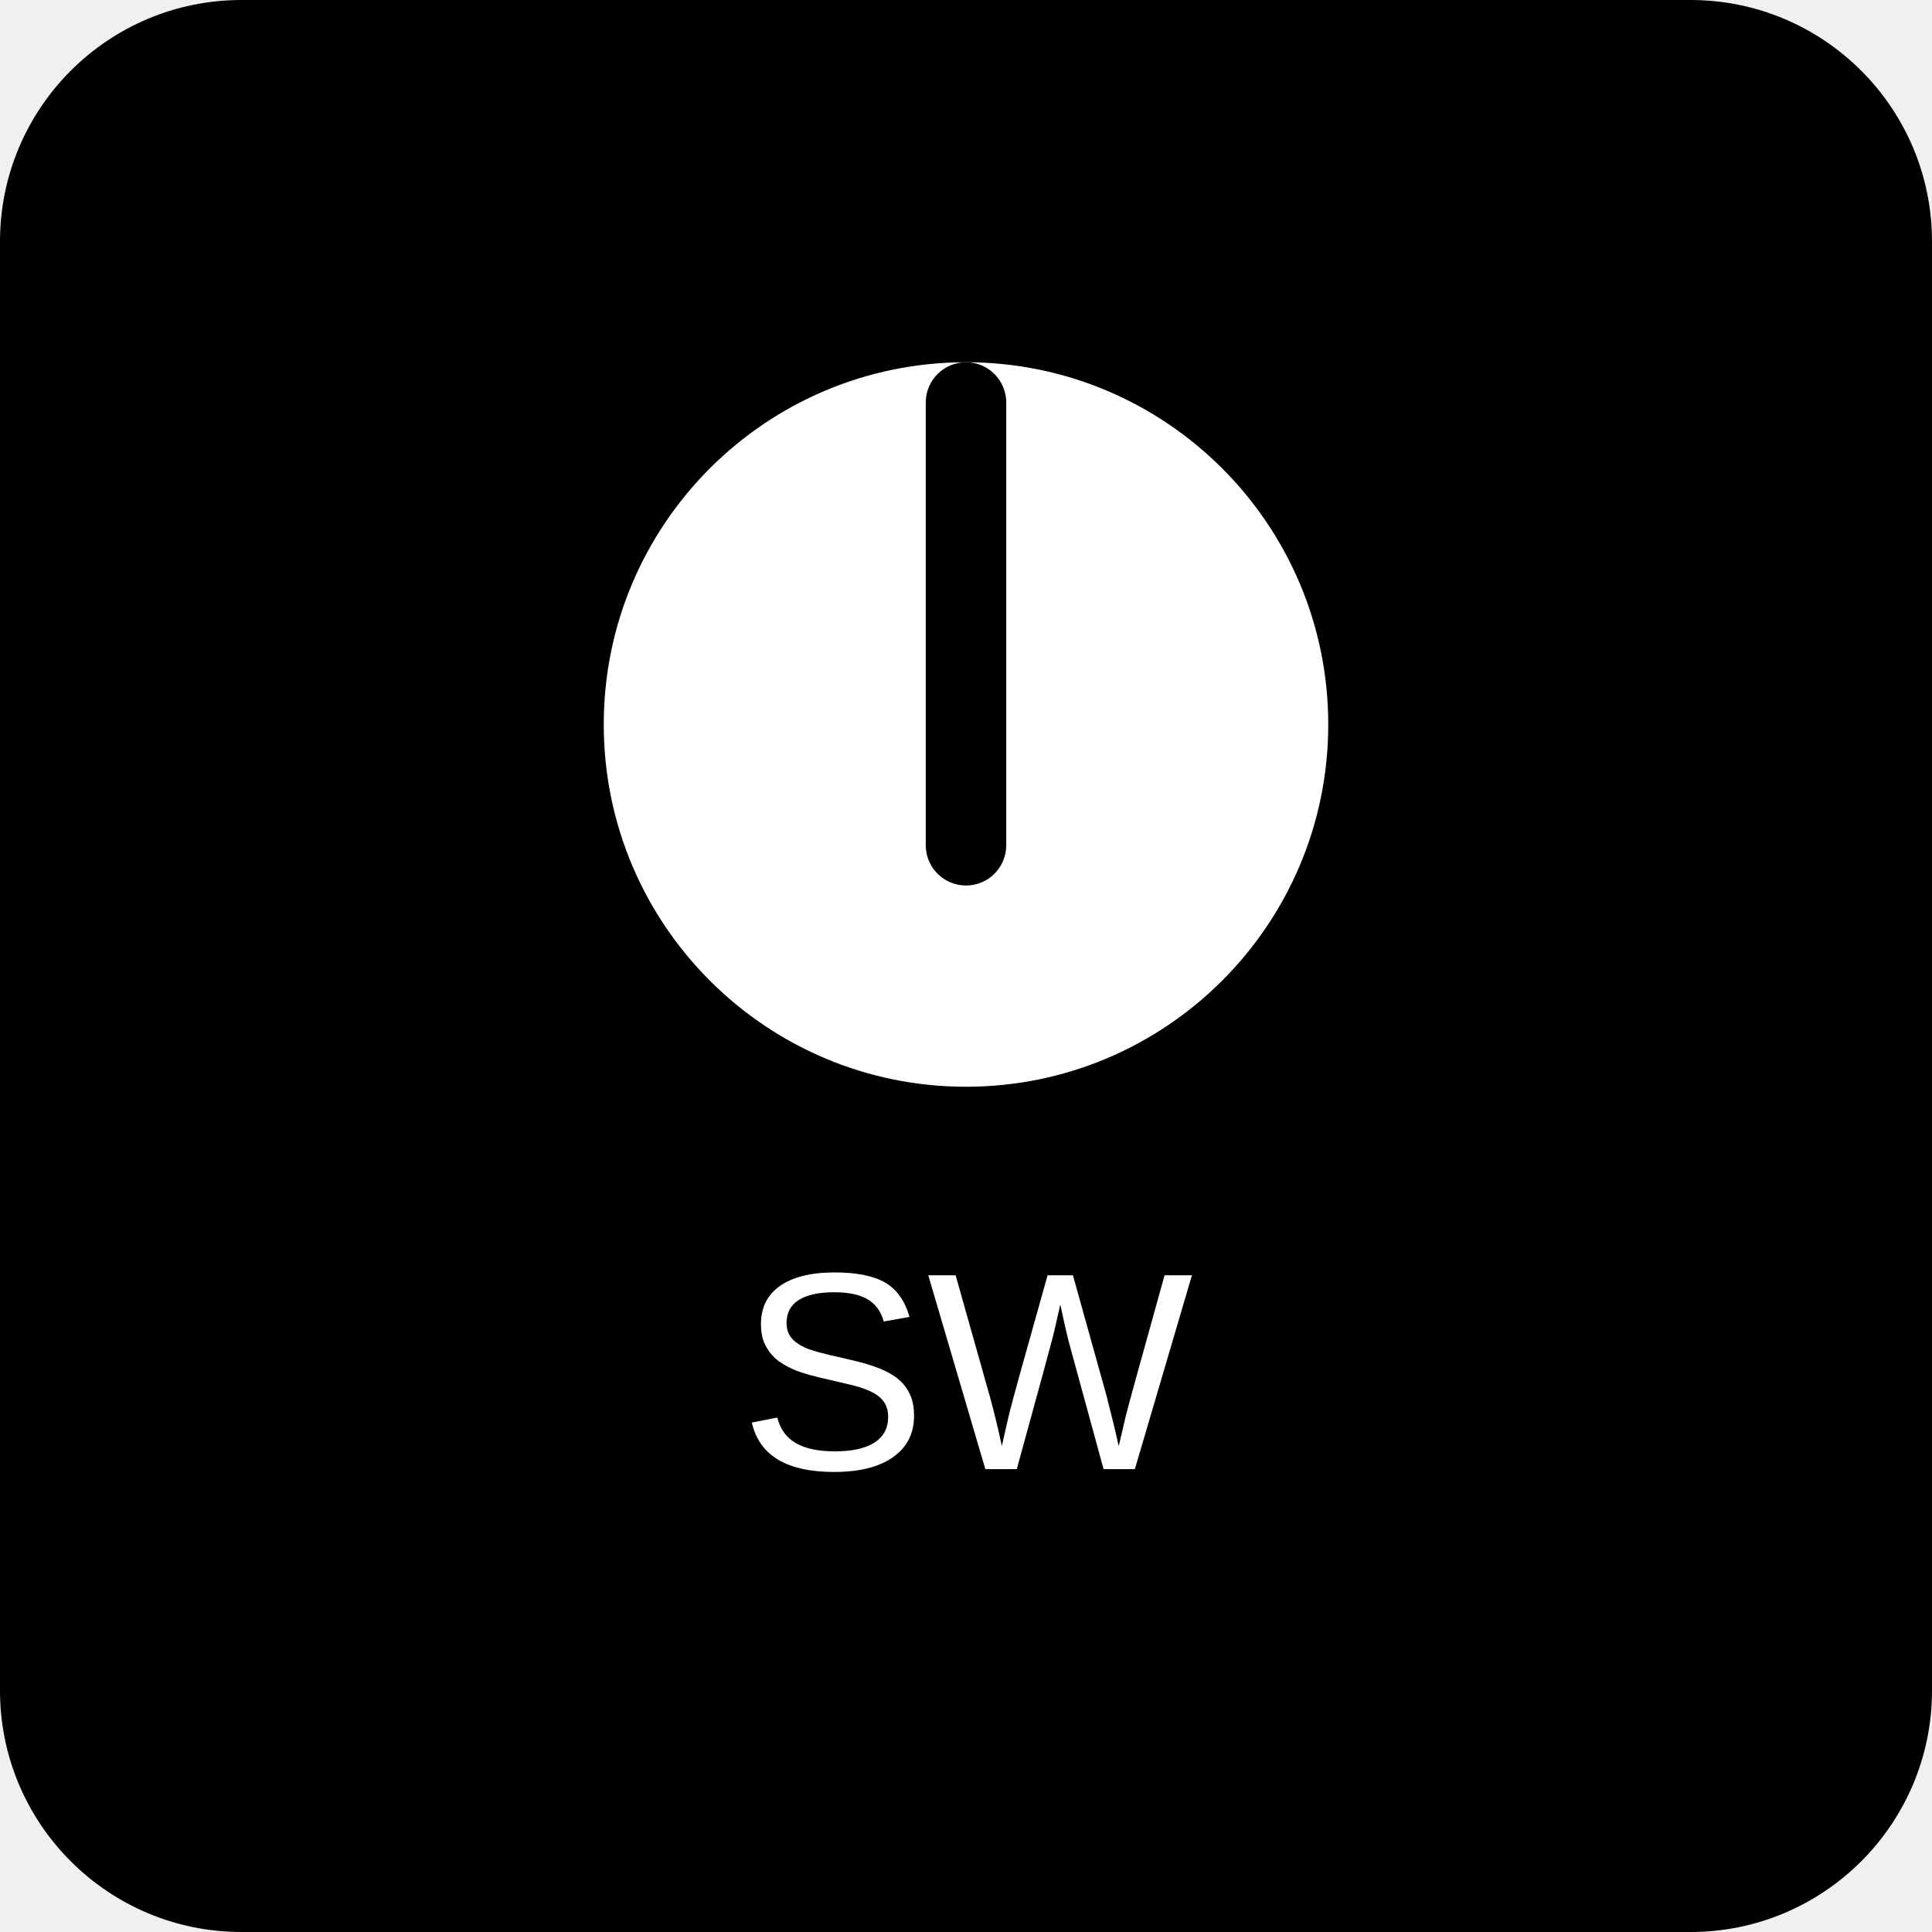
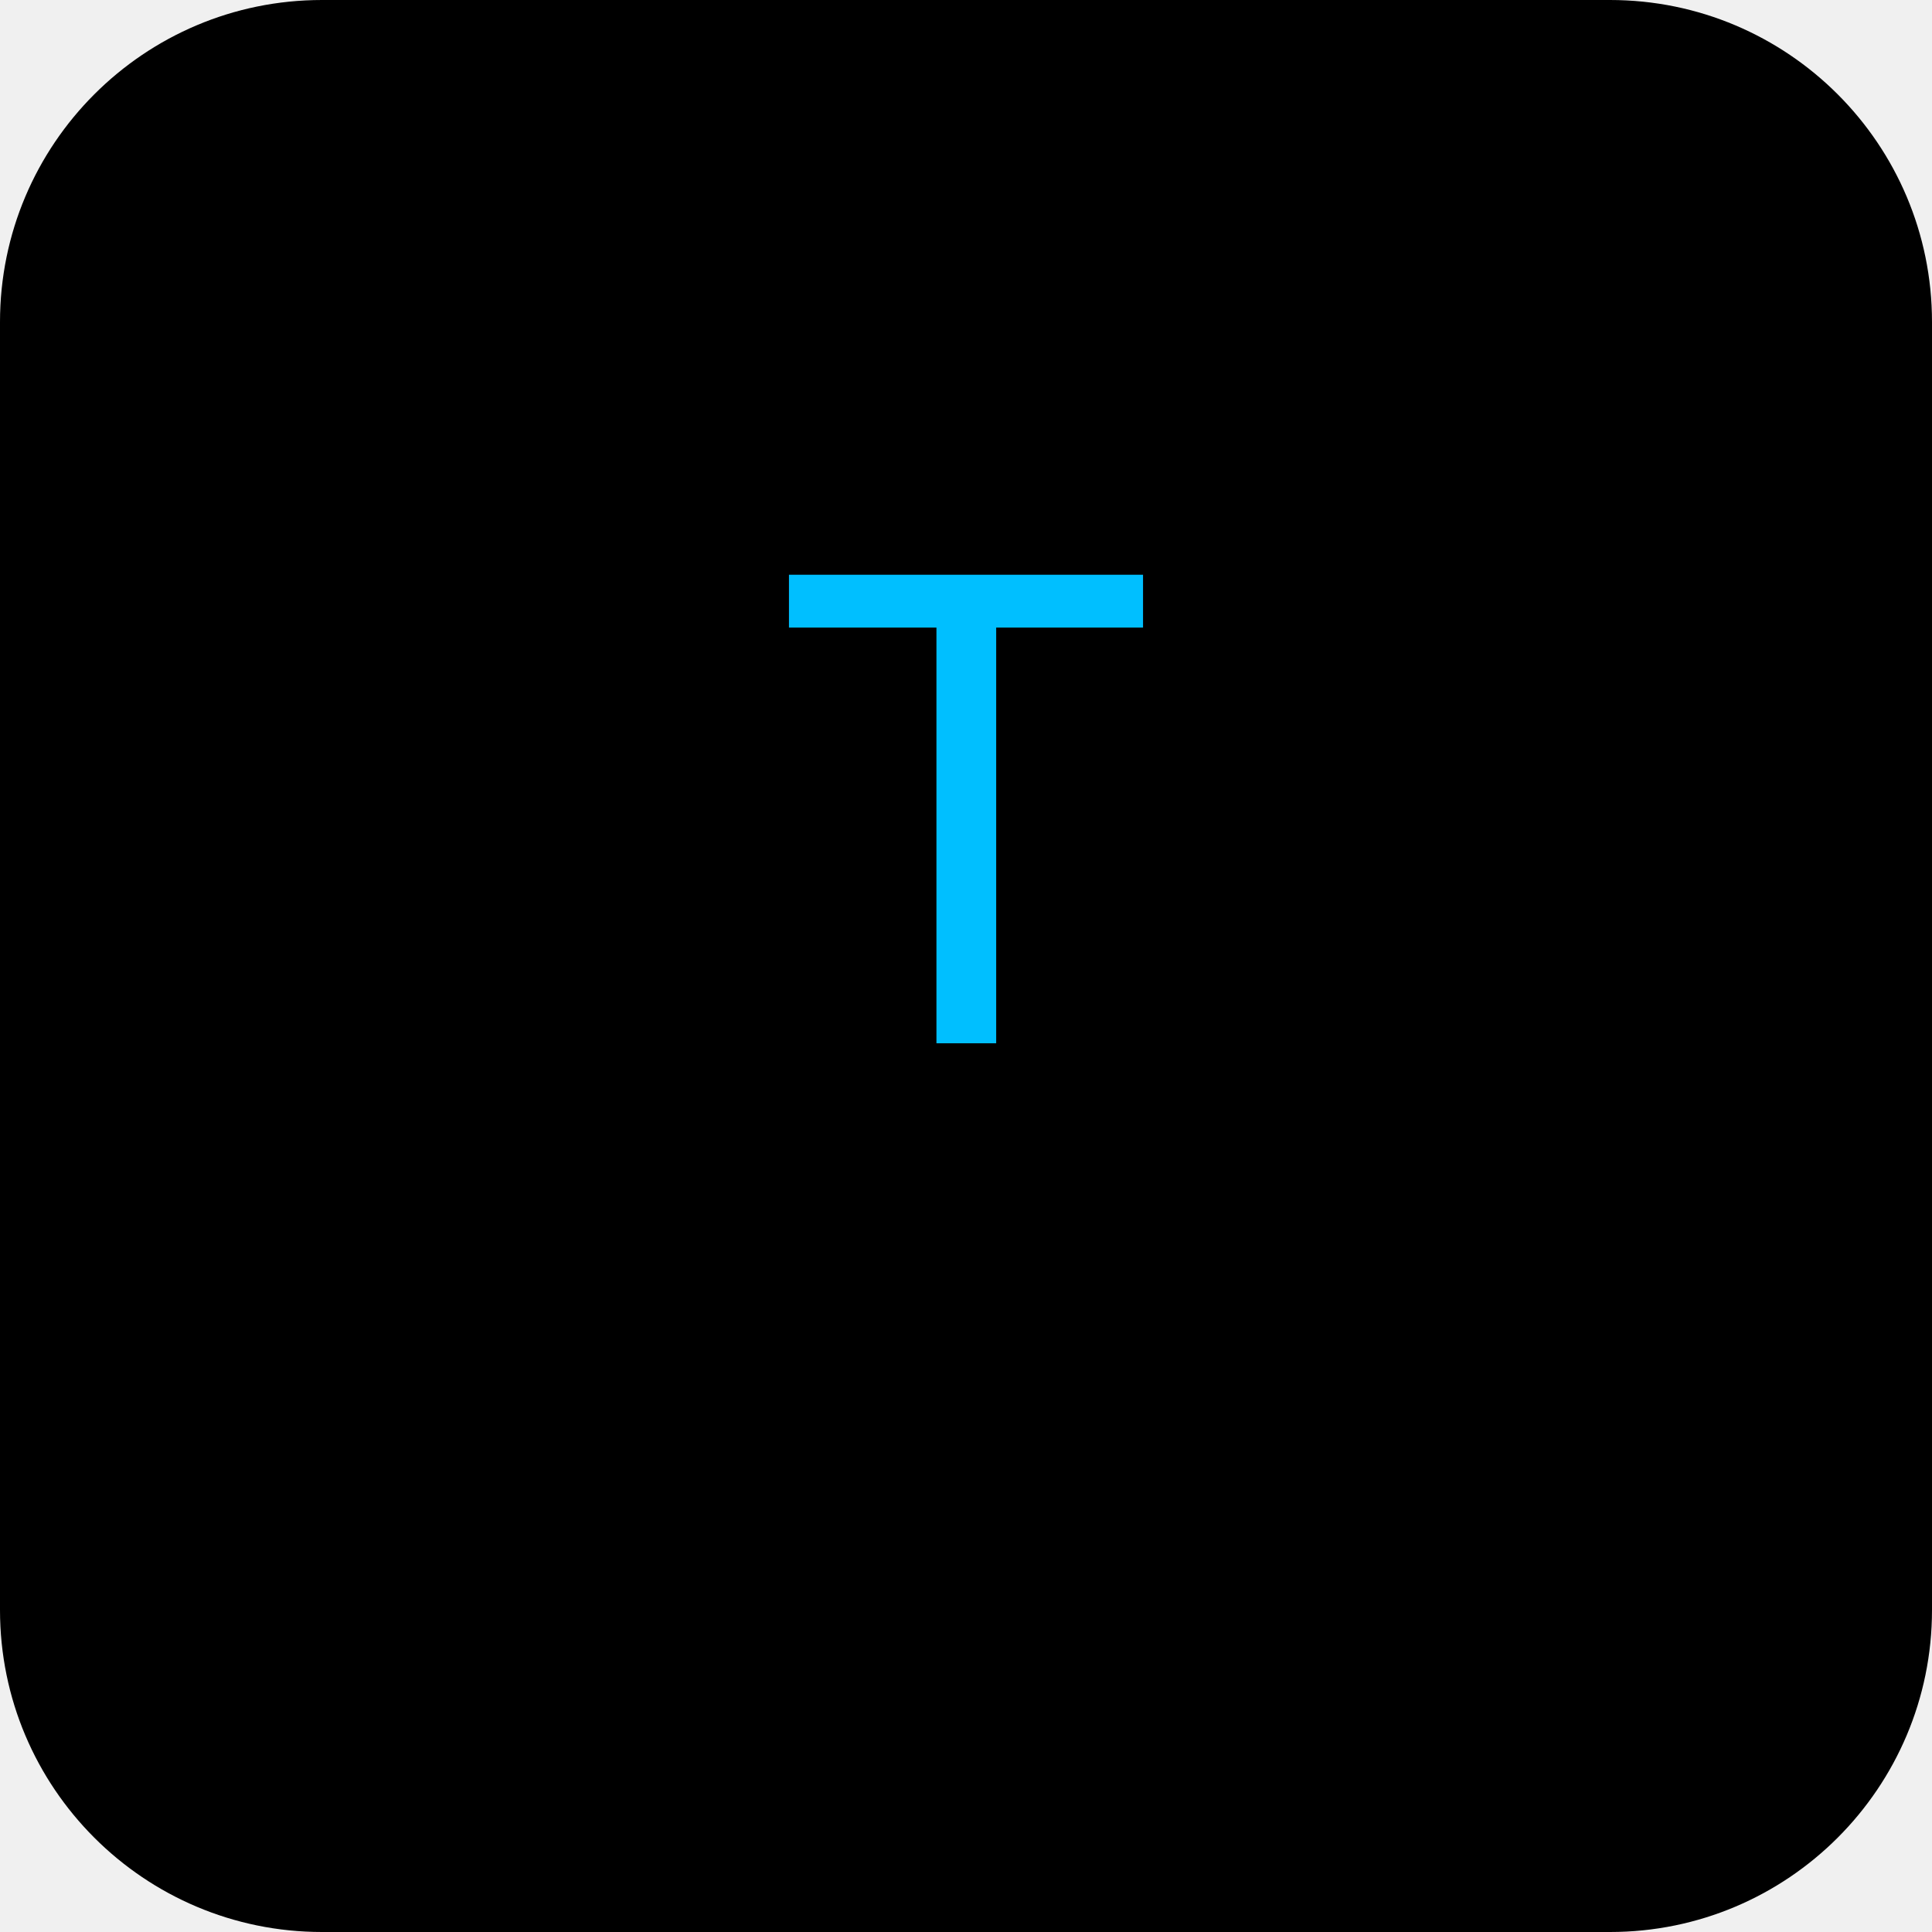
<svg xmlns="http://www.w3.org/2000/svg" width="192" height="192" viewBox="0 0 192 192">
-   <rect width="192" height="192" rx="24" fill="#000000" />
-   <g fill="#ffffff">
-     <circle cx="96" cy="72" r="36" opacity="1" />
-     <rect x="92" y="36" width="8" height="52" rx="4" fill="#000000" />
-   </g>
-   <text x="96" y="146" font-size="28" font-family="Arial,Helvetica,sans-serif" fill="#ffffff" text-anchor="middle">SW</text>
+   <rect rx="32" width="192" height="192" fill="#000" />
+   <text x="50%" y="54%" font-family="Inter, Arial" font-size="64" fill="#00bfff" text-anchor="middle" alignment-baseline="middle">T</text>
</svg>
